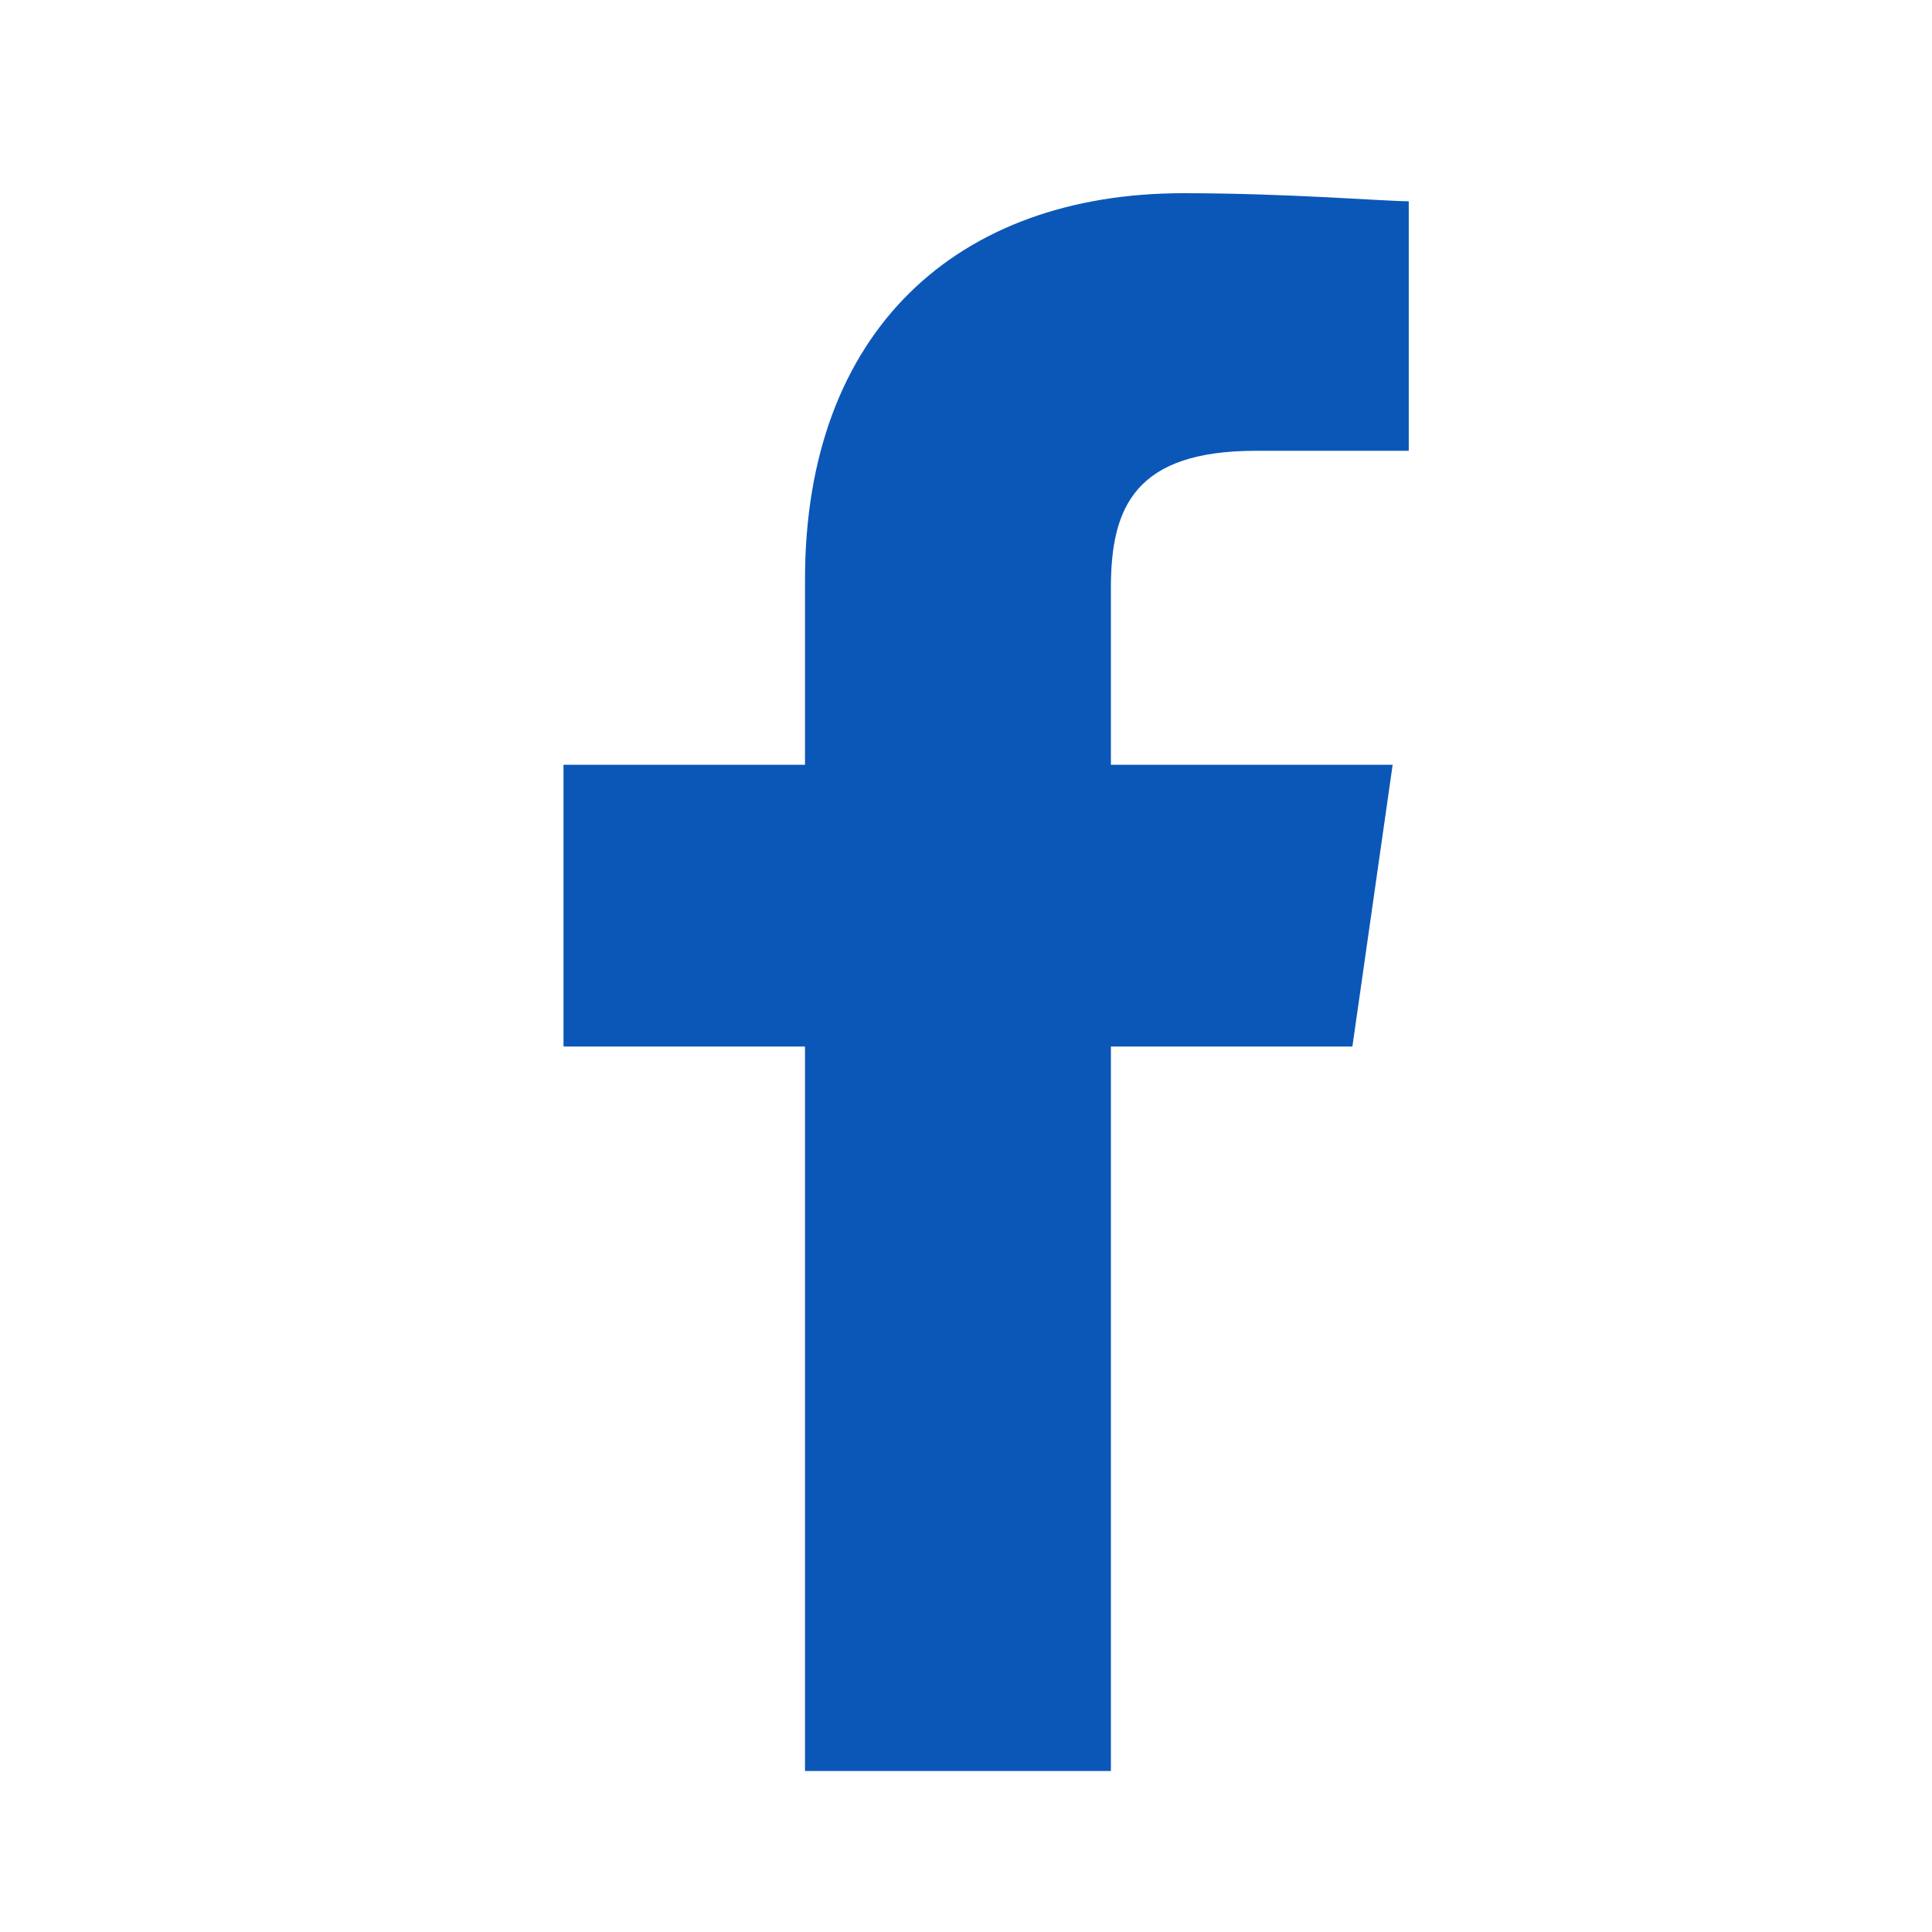
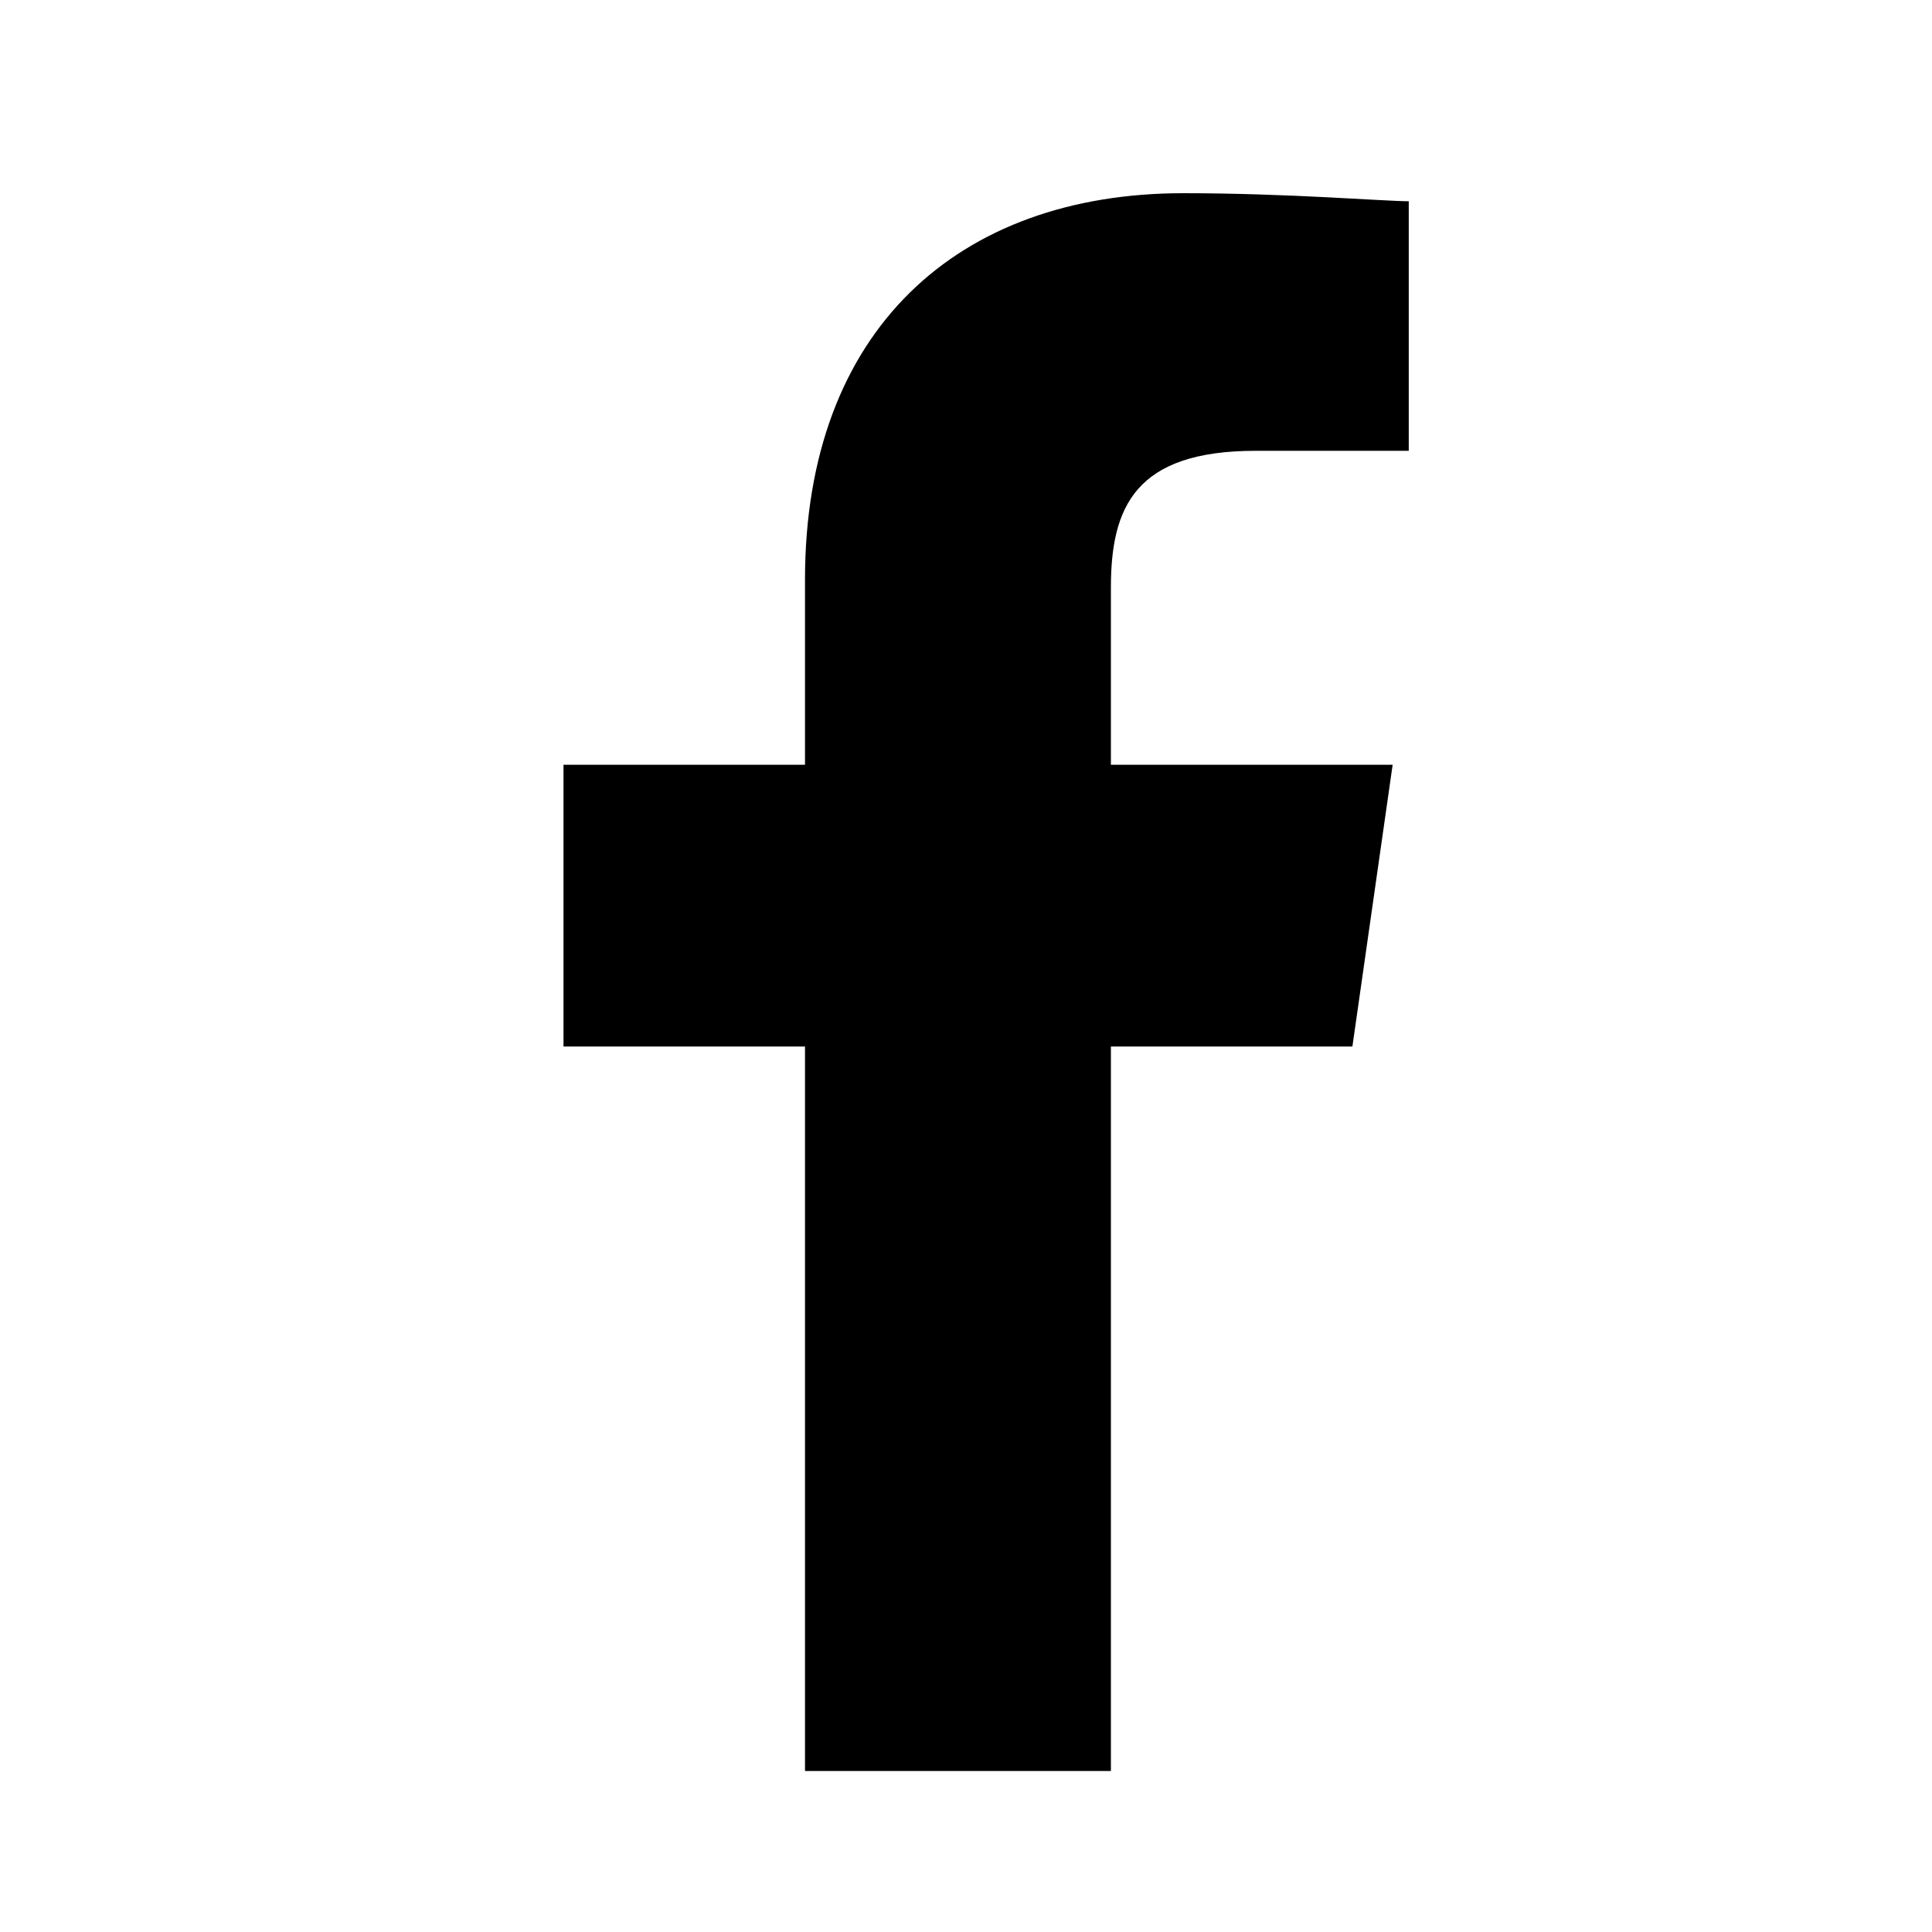
<svg xmlns="http://www.w3.org/2000/svg" viewBox="0 0 24 24">
-   <path fill="#0b57b8" d="M13.8 22v-9h3l.5-3.5h-3.5V7.3c0-1 .3-1.7 1.8-1.7h1.9V2.5c-.3 0-1.5-.1-2.8-.1-2.8 0-4.7 1.7-4.7 4.8v2.3H7V13h3v9z" />
+   <path fill="currentColor" d="M13.8 22v-9h3l.5-3.5h-3.5V7.3c0-1 .3-1.7 1.8-1.7h1.9V2.5c-.3 0-1.5-.1-2.8-.1-2.8 0-4.7 1.7-4.7 4.8v2.3H7V13h3v9z" />
</svg>
